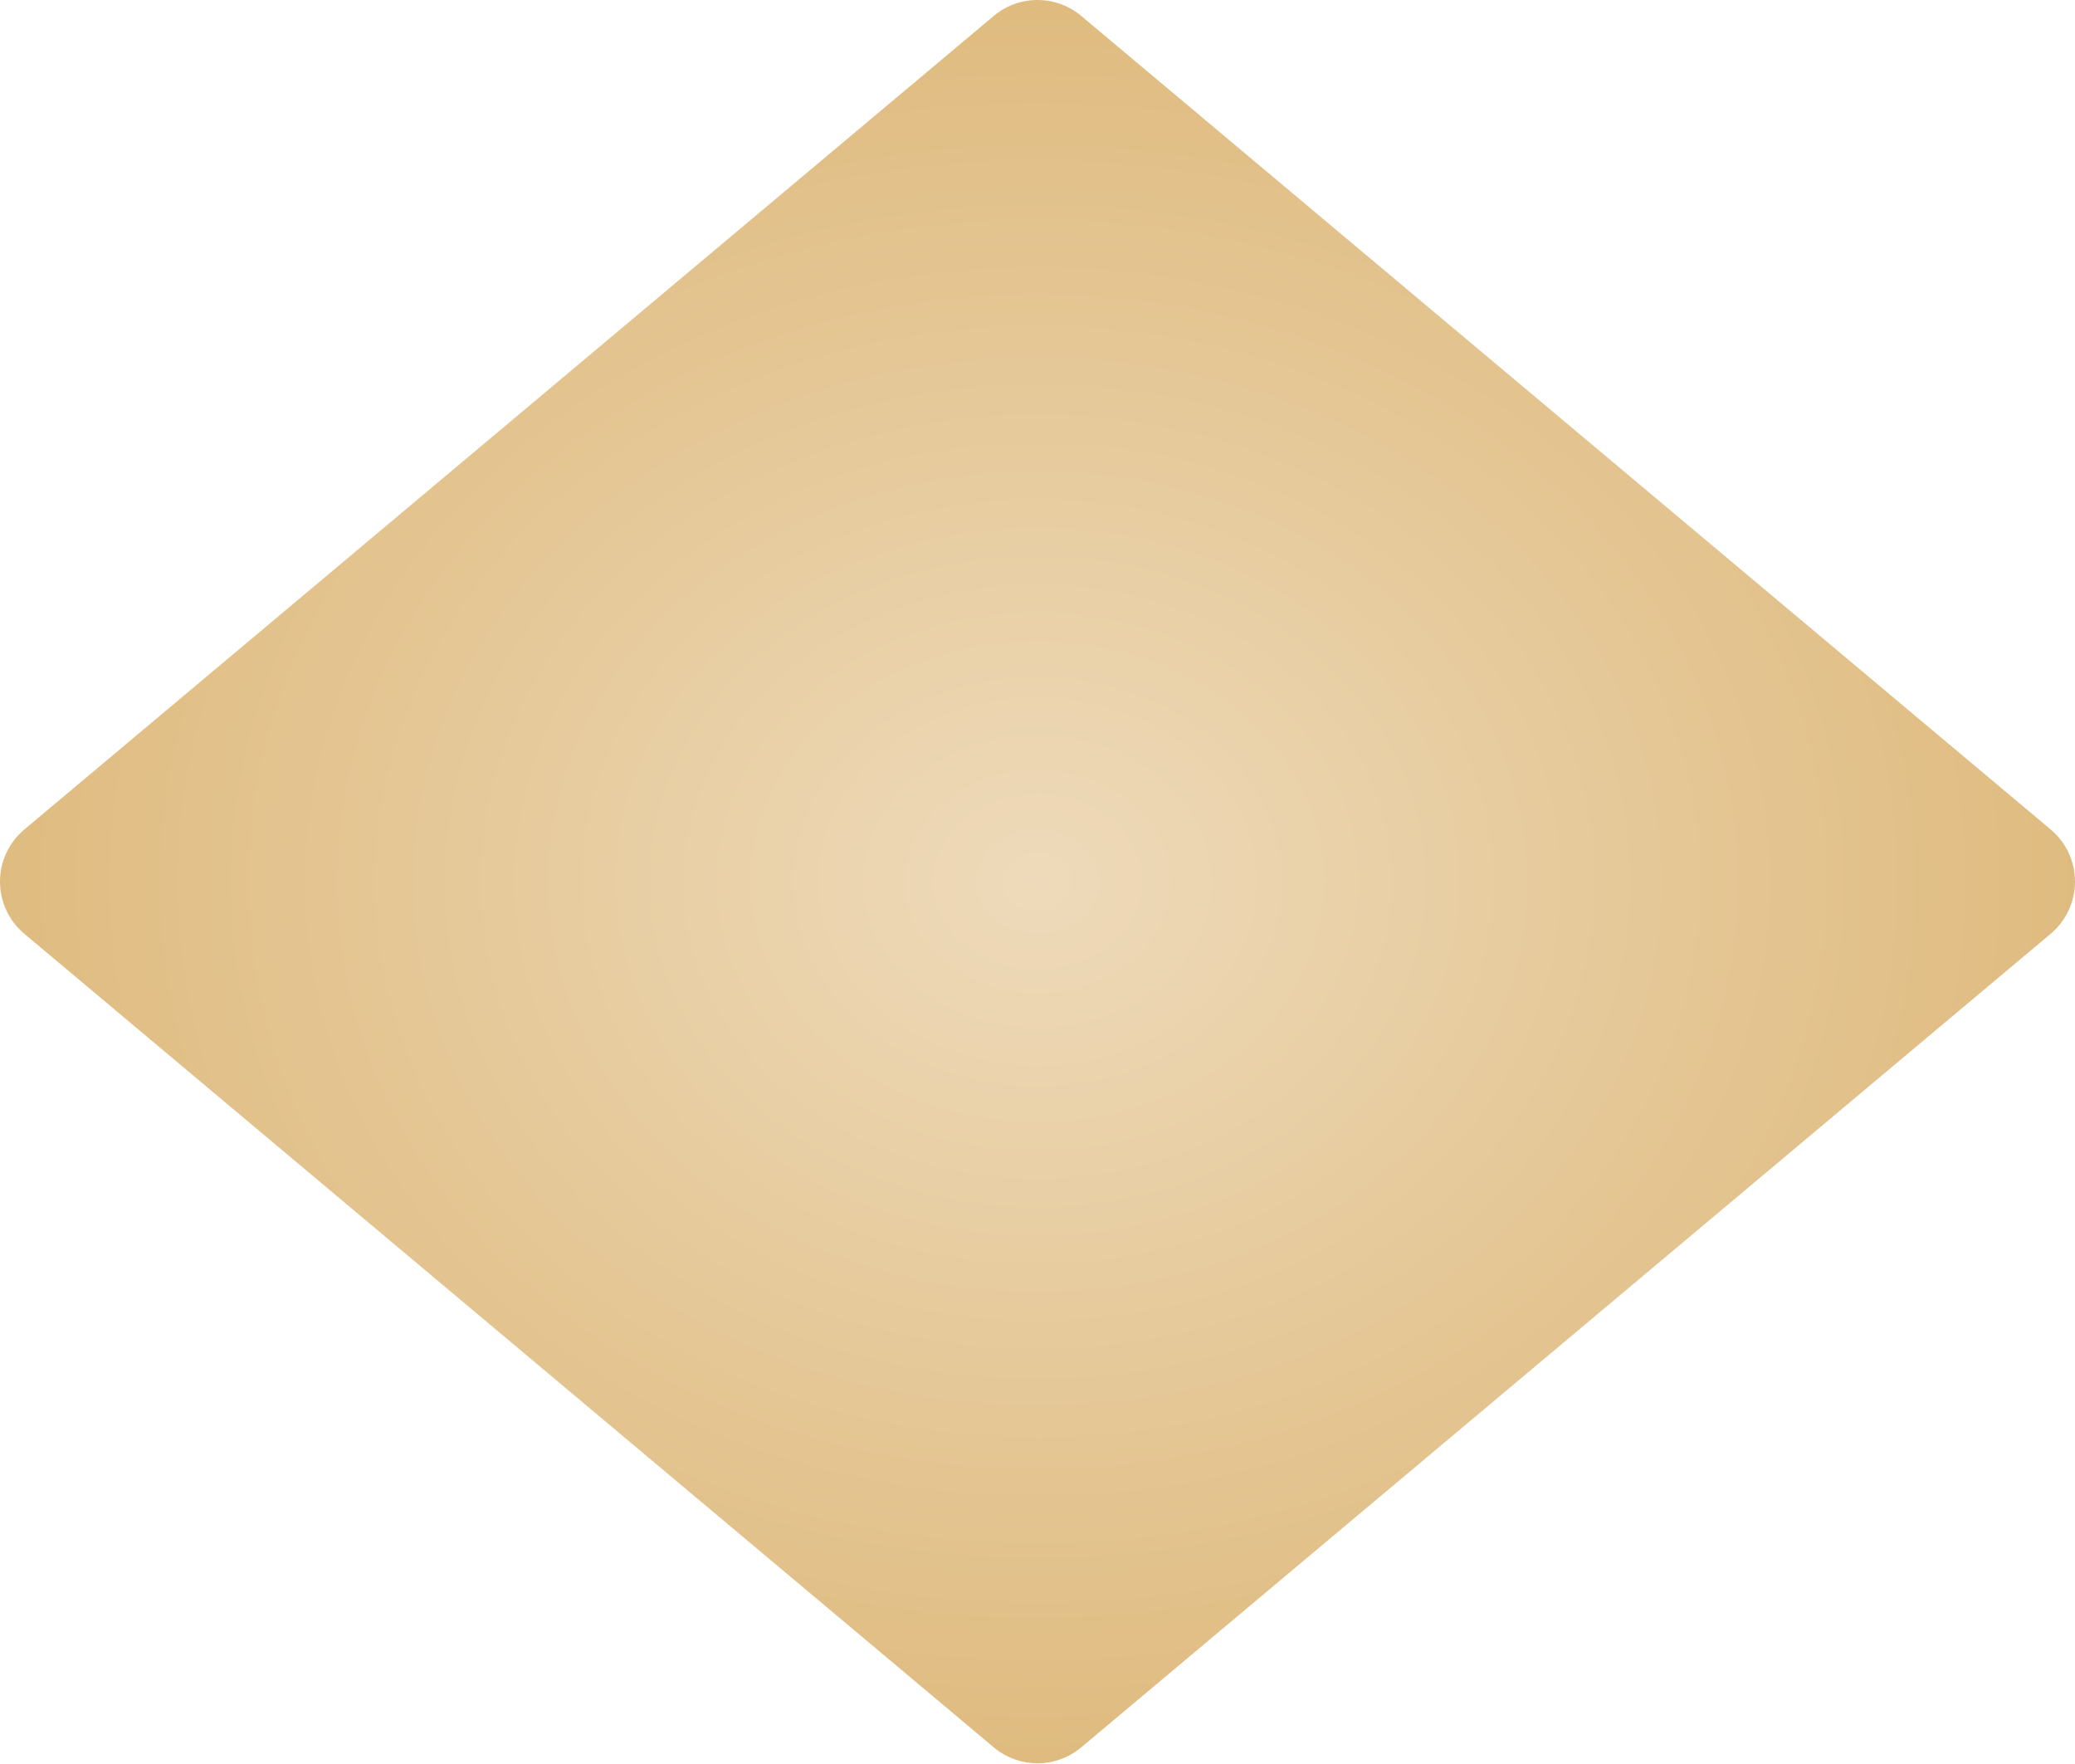
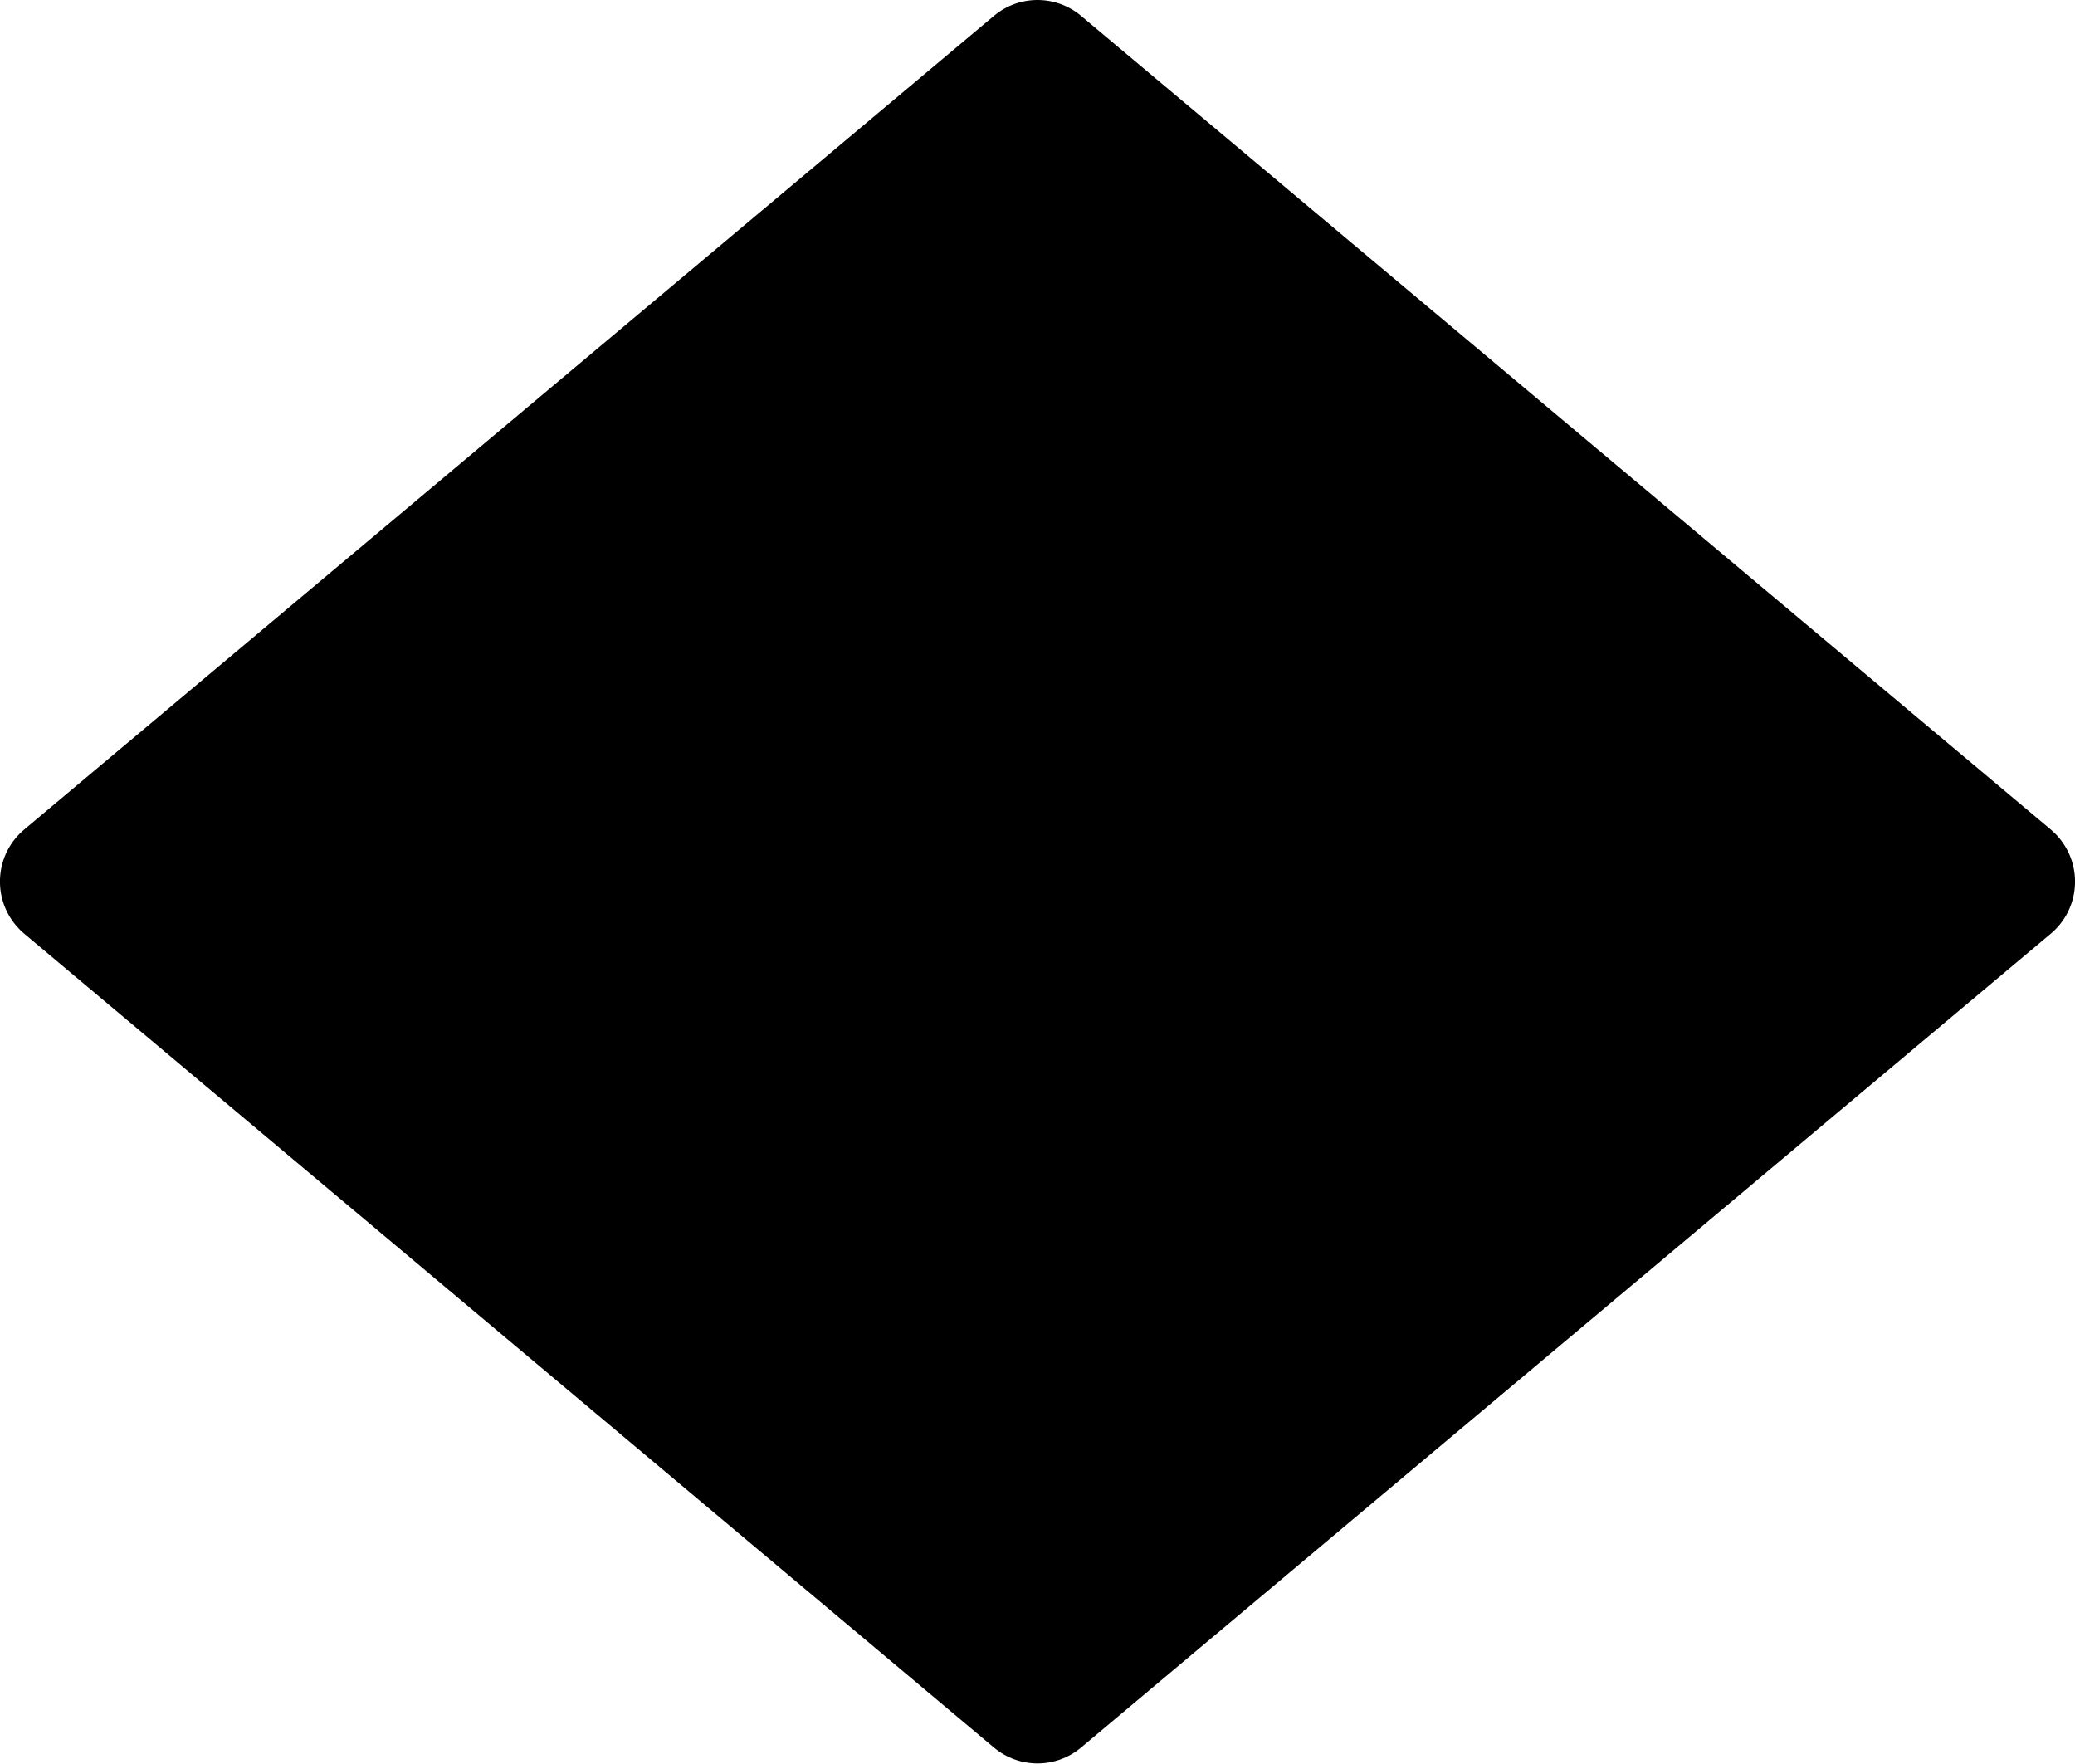
- <svg xmlns="http://www.w3.org/2000/svg" viewBox="0 0 1051.312 893.25" preserveAspectRatio="xMidYMid meet">
-   <defs>
-     <radialGradient id="3e2e5547-6c23-4483-bbe7-ded85e7c4b2b" cx="0.5" cy="0.5" r="0.5" gradientUnits="objectBoundingBox">
-       <stop offset="0" stop-color="#eedaba" />
-       <stop offset="1" stop-color="#dfbb7f" />
-       <stop offset="1" stop-color="#dfbb7e" />
-     </radialGradient>
-   </defs>
-   <path id="424ef2de-0d3e-4df3-a9b9-daa191315502" d="M2127.03,638.008,1635.837,225.85a34.462,34.462,0,0,0-44.307,0L1100.337,638.008a34.466,34.466,0,0,0,0,52.8L1591.53,1102.97a34.462,34.462,0,0,0,44.307,0L2127.03,690.812A34.466,34.466,0,0,0,2127.03,638.008Z" transform="translate(-1088.027 -217.786)" fill="url(#3e2e5547-6c23-4483-bbe7-ded85e7c4b2b)" />
+ <svg xmlns="http://www.w3.org/2000/svg" version="1.1" id="Layer_1" x="0px" y="0px" viewBox="0 0 1051.3 893.3" style="enable-background:new 0 0 1051.3 893.3;" xml:space="preserve">
+   <path id="_x34_24ef2de-0d3e-4df3-a9b9-daa191315502" class="st0" d="M1039,420.2L547.8,8.1c-12.8-10.8-31.5-10.8-44.3,0L12.3,420.2  c-14.6,12.2-16.5,34-4.2,48.6c1.3,1.5,2.7,3,4.2,4.2l491.2,412.2c12.8,10.8,31.5,10.8,44.3,0L1039,473c14.6-12.2,16.5-34,4.2-48.6  C1042,422.9,1040.5,421.5,1039,420.2z" />
</svg>
